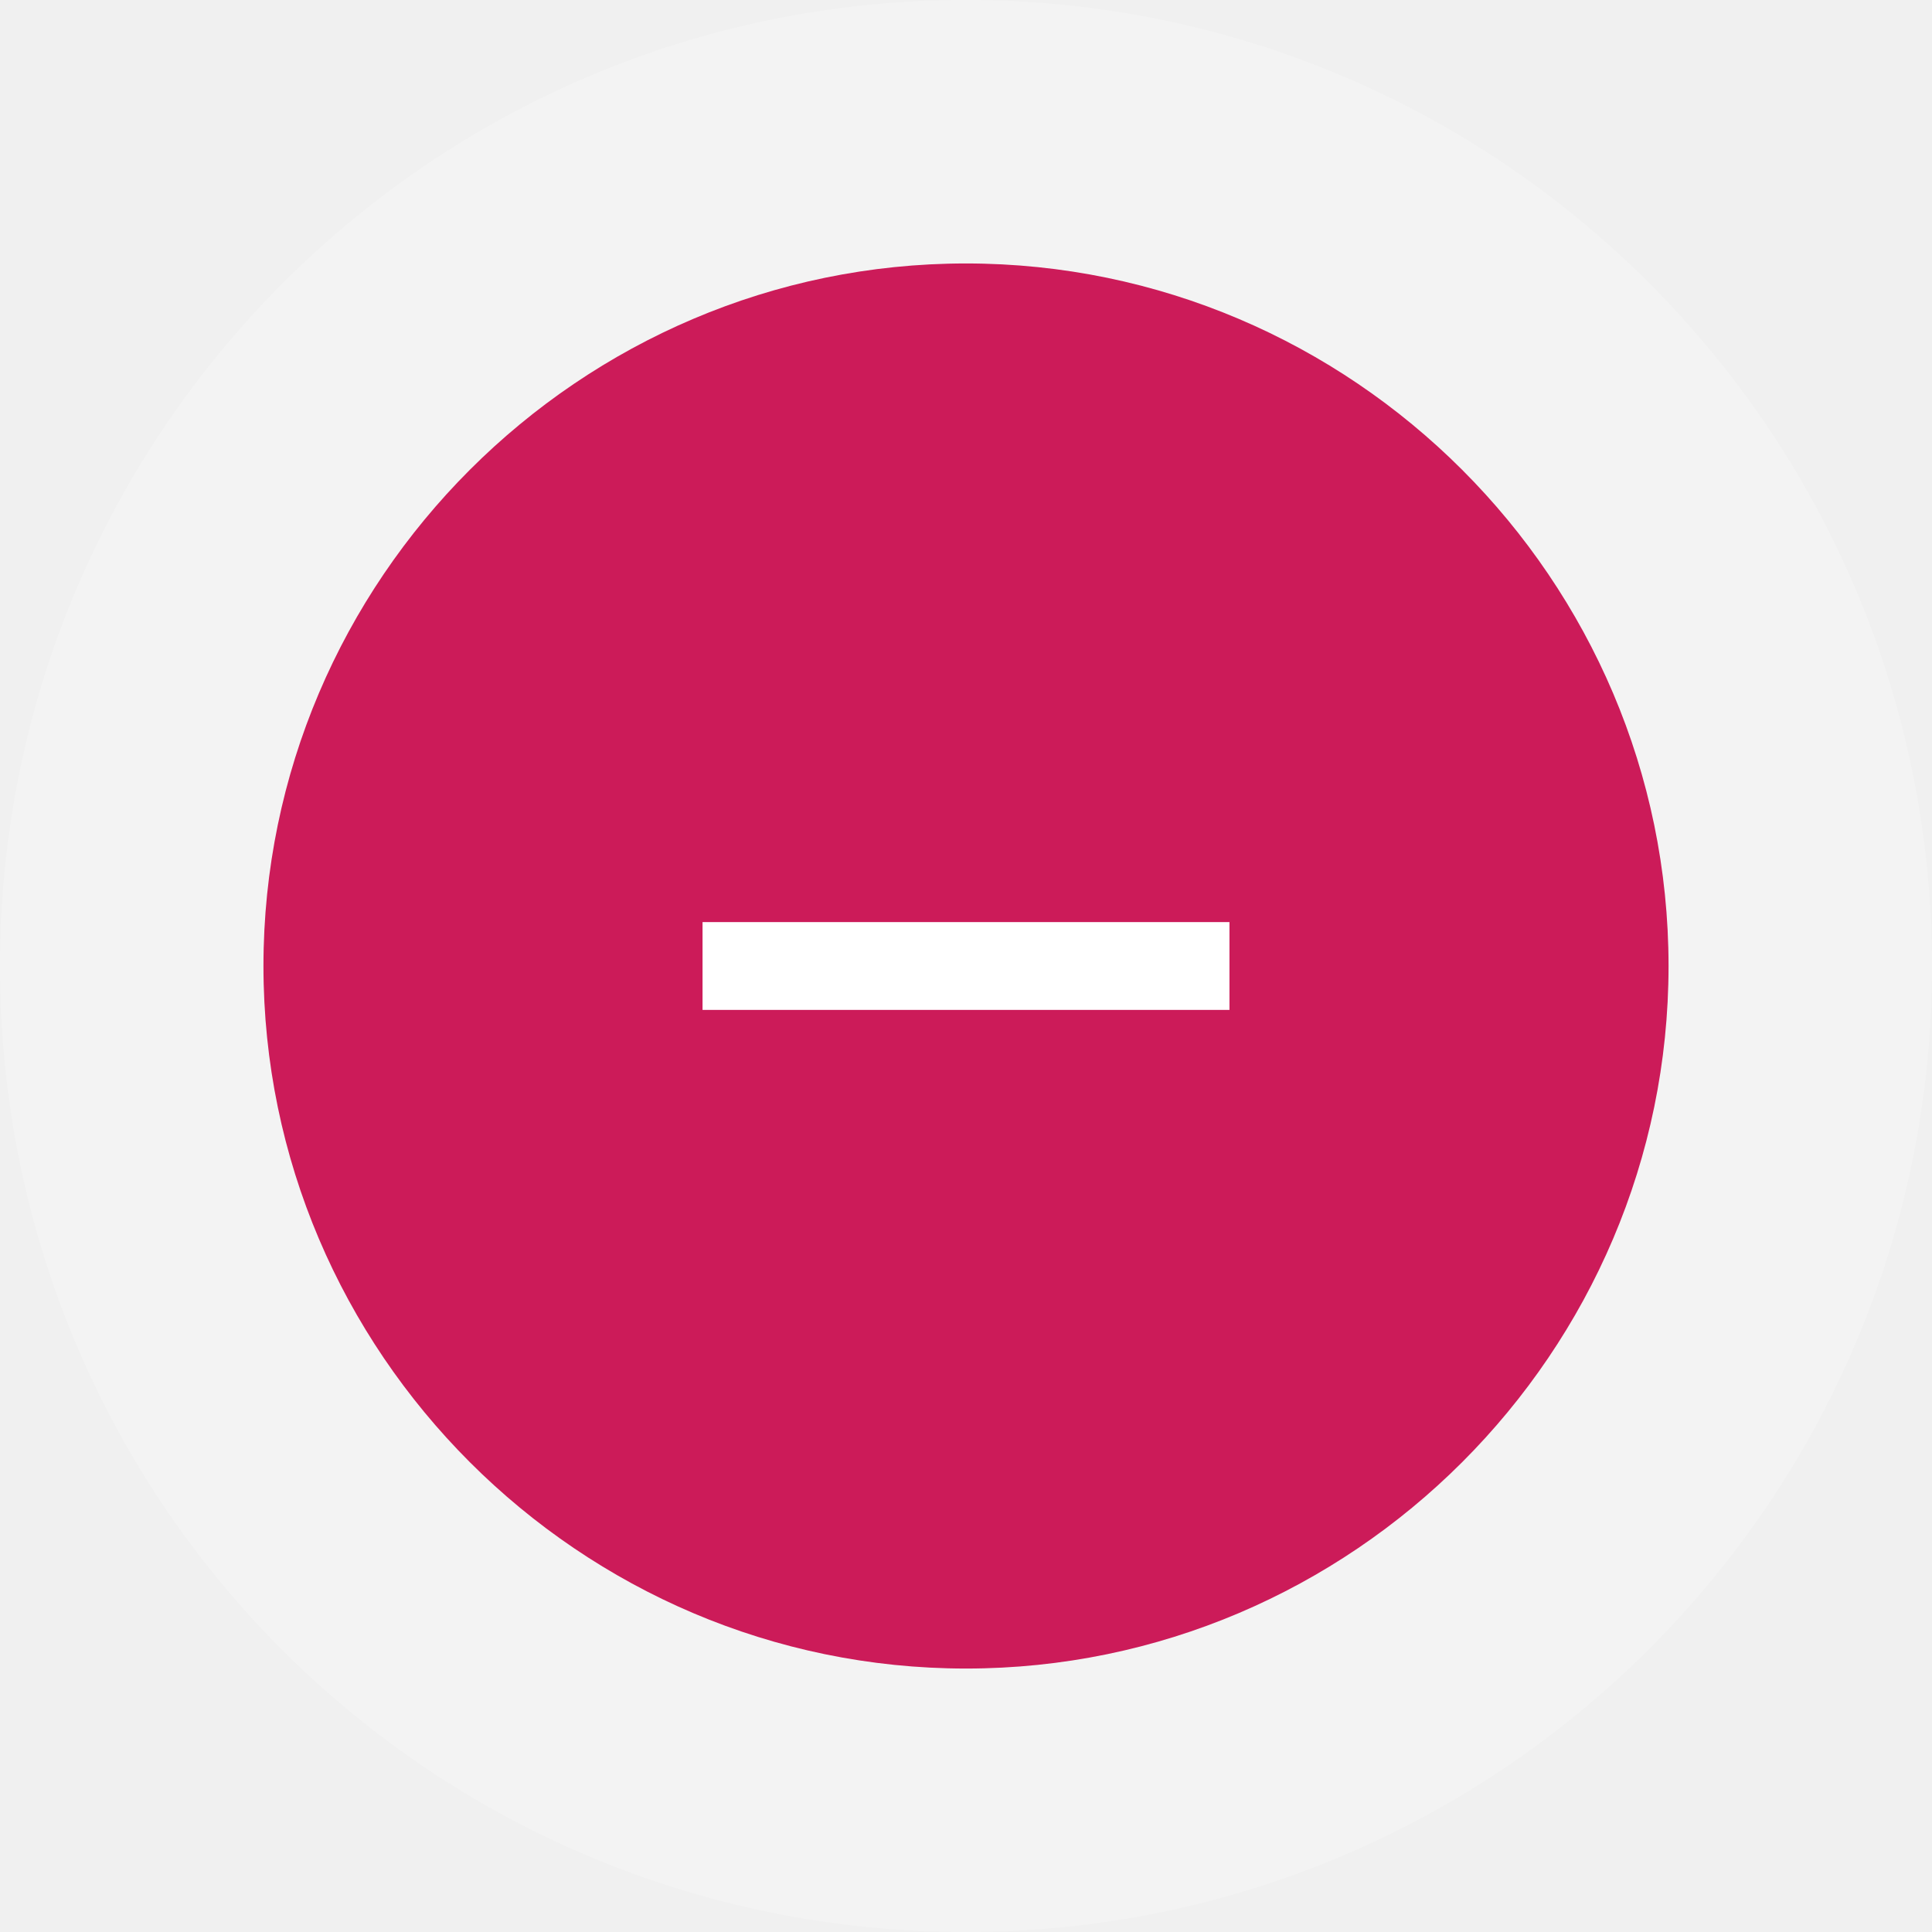
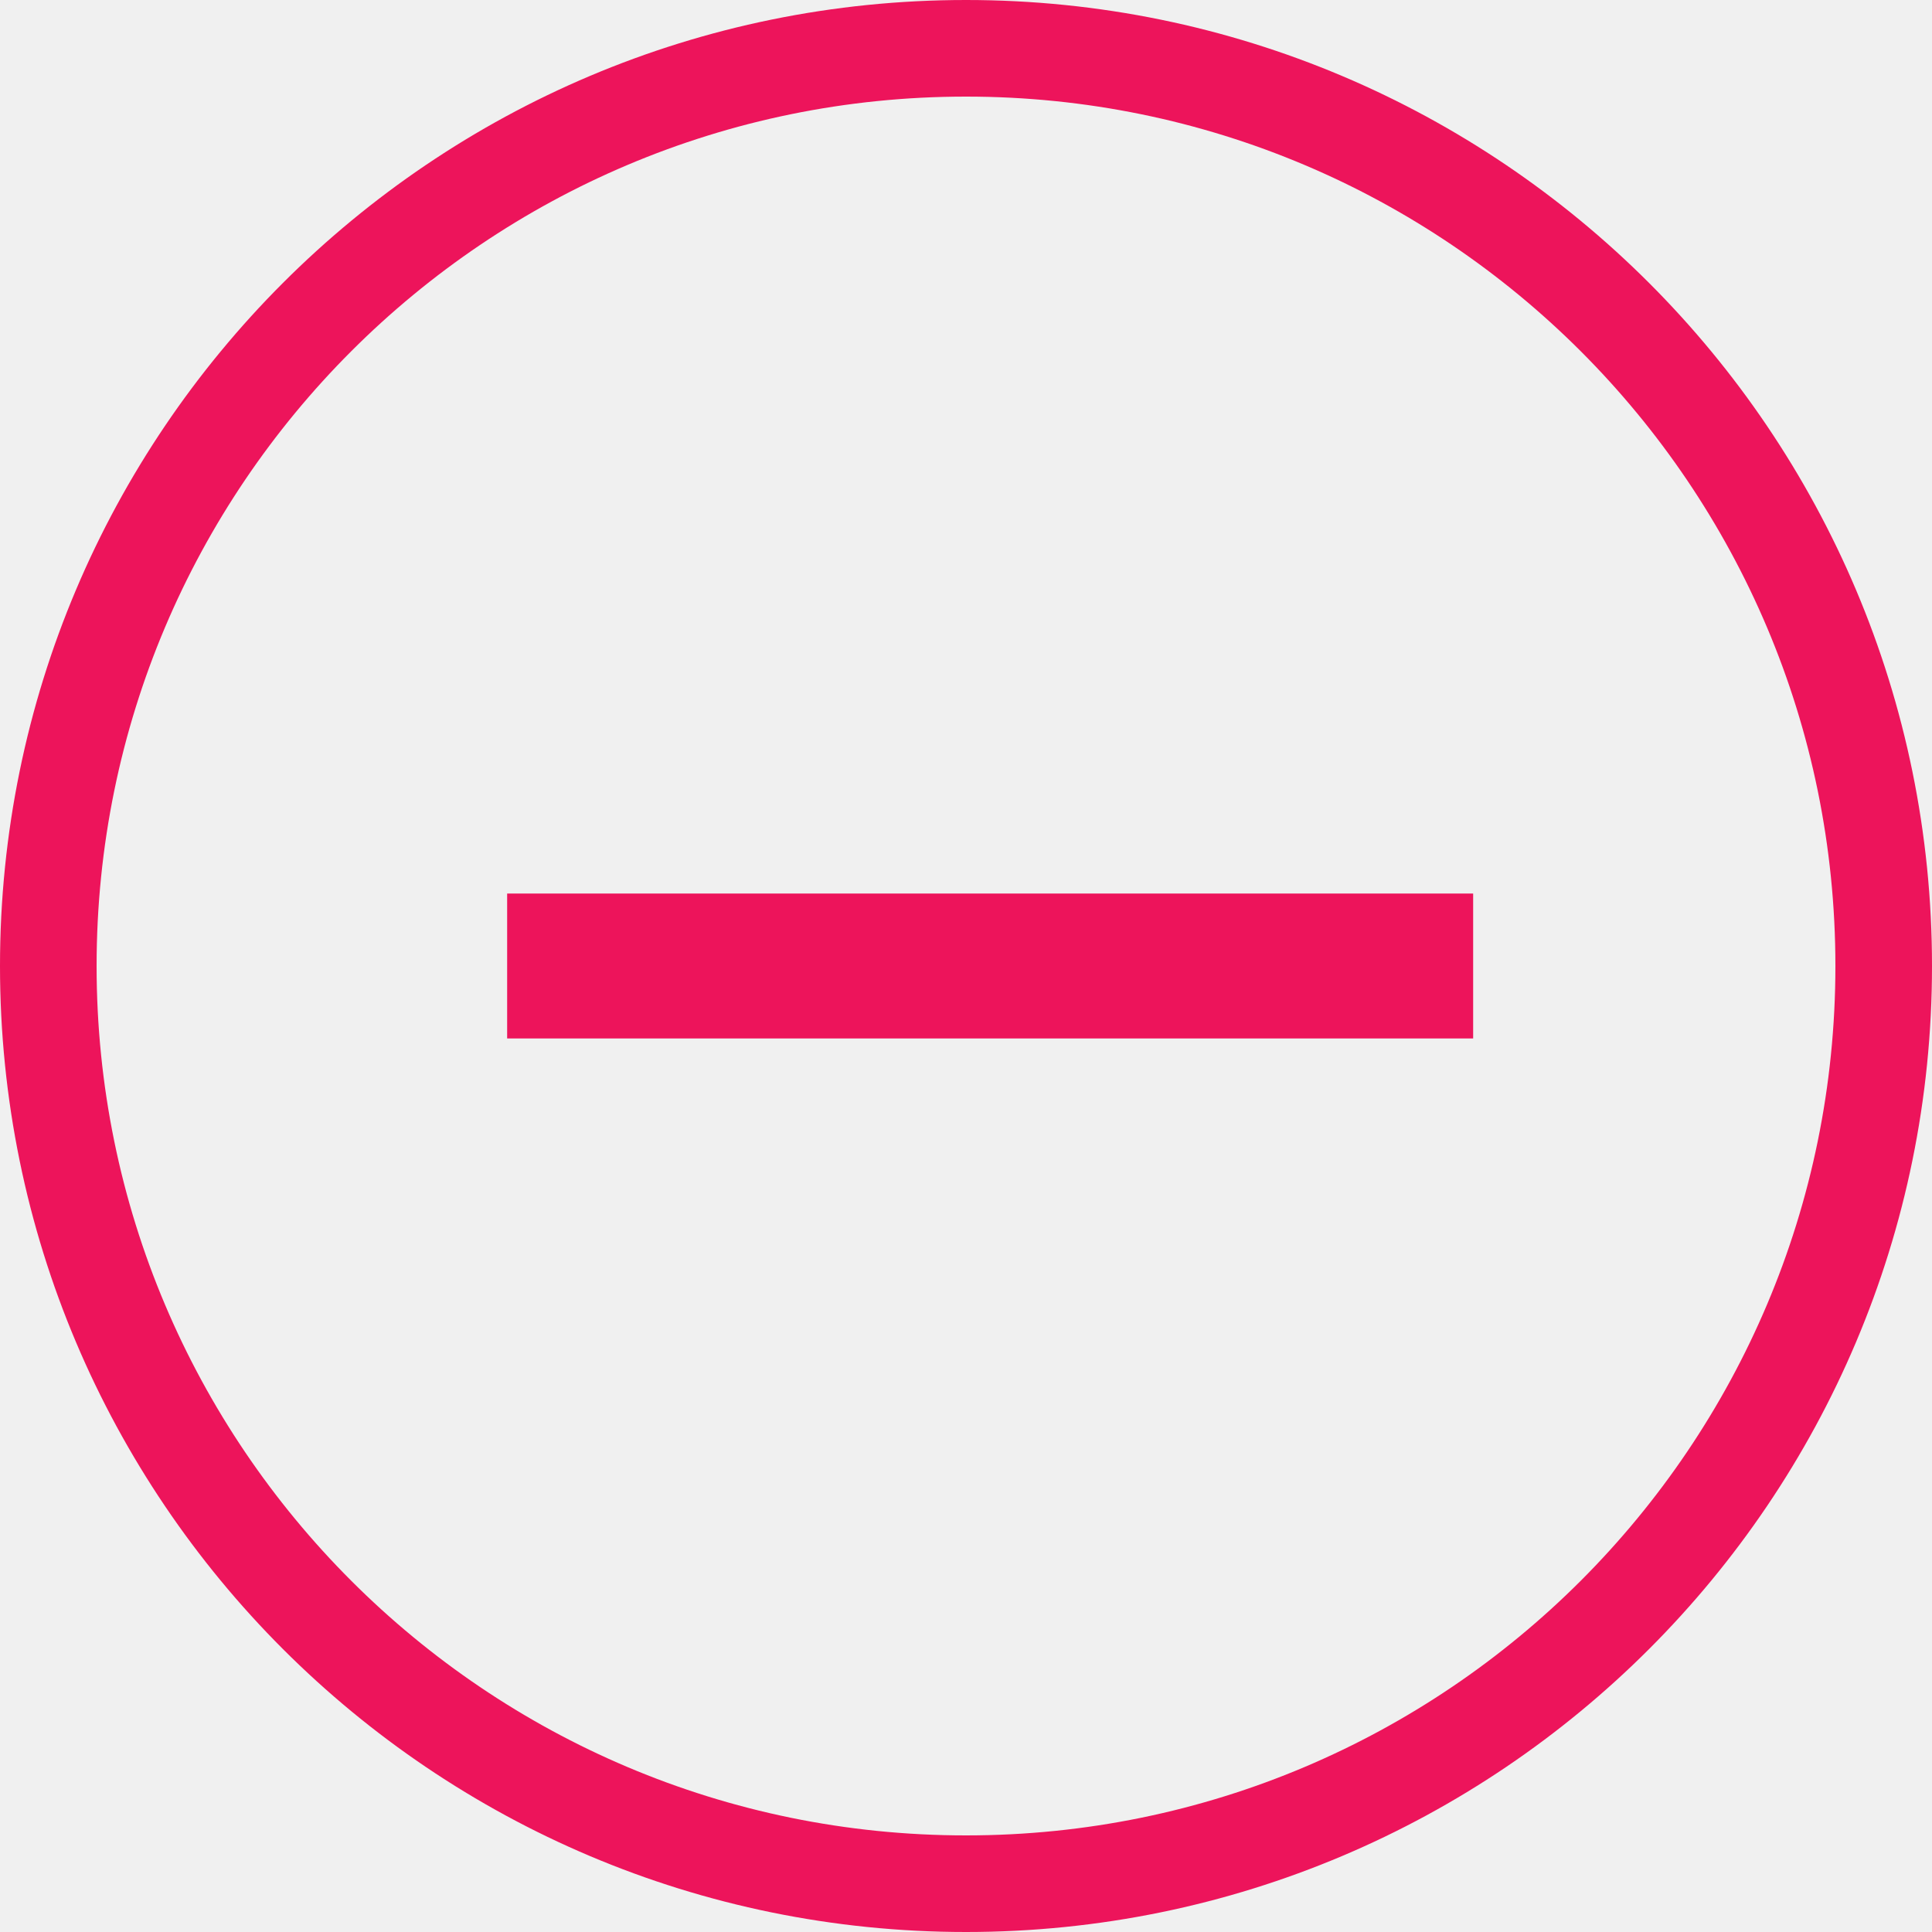
- <svg xmlns="http://www.w3.org/2000/svg" id="Layer_1" width="44" height="44" viewBox="0 0 44 44">
-   <style>.st0{opacity:.2;fill:#fff;enable-background:new}.st1{fill:#cc1b59}.st2{fill:#fff}</style>
-   <g id="Layer_2">
-     <path class="st0" d="M22 0c12.2 0 22 9.9 22 22 0 12.2-9.9 22-22 22C9.8 44 0 34.2 0 22 0 9.9 9.8 0 22 0z" />
-     <path class="st1" d="M22 6c8.8 0 16 7.2 16 16s-7.2 16-16 16S6 30.8 6 22 13.2 6 22 6z" />
-   </g>
-   <g id="Layer_1_1_">
-     <path id="SVGID_1_" class="st2" d="M28 21H16v2h12z" />
-   </g>
+ <svg xmlns="http://www.w3.org/2000/svg" width="40" height="40" viewBox="0 0 40 40" fill="none">
+   <circle cx="20" cy="20" r="19" stroke="#ED145B" stroke-width="2" />
+   <path d="M10.5 20H30.5" stroke="#ED145B" stroke-width="3" />
</svg>
